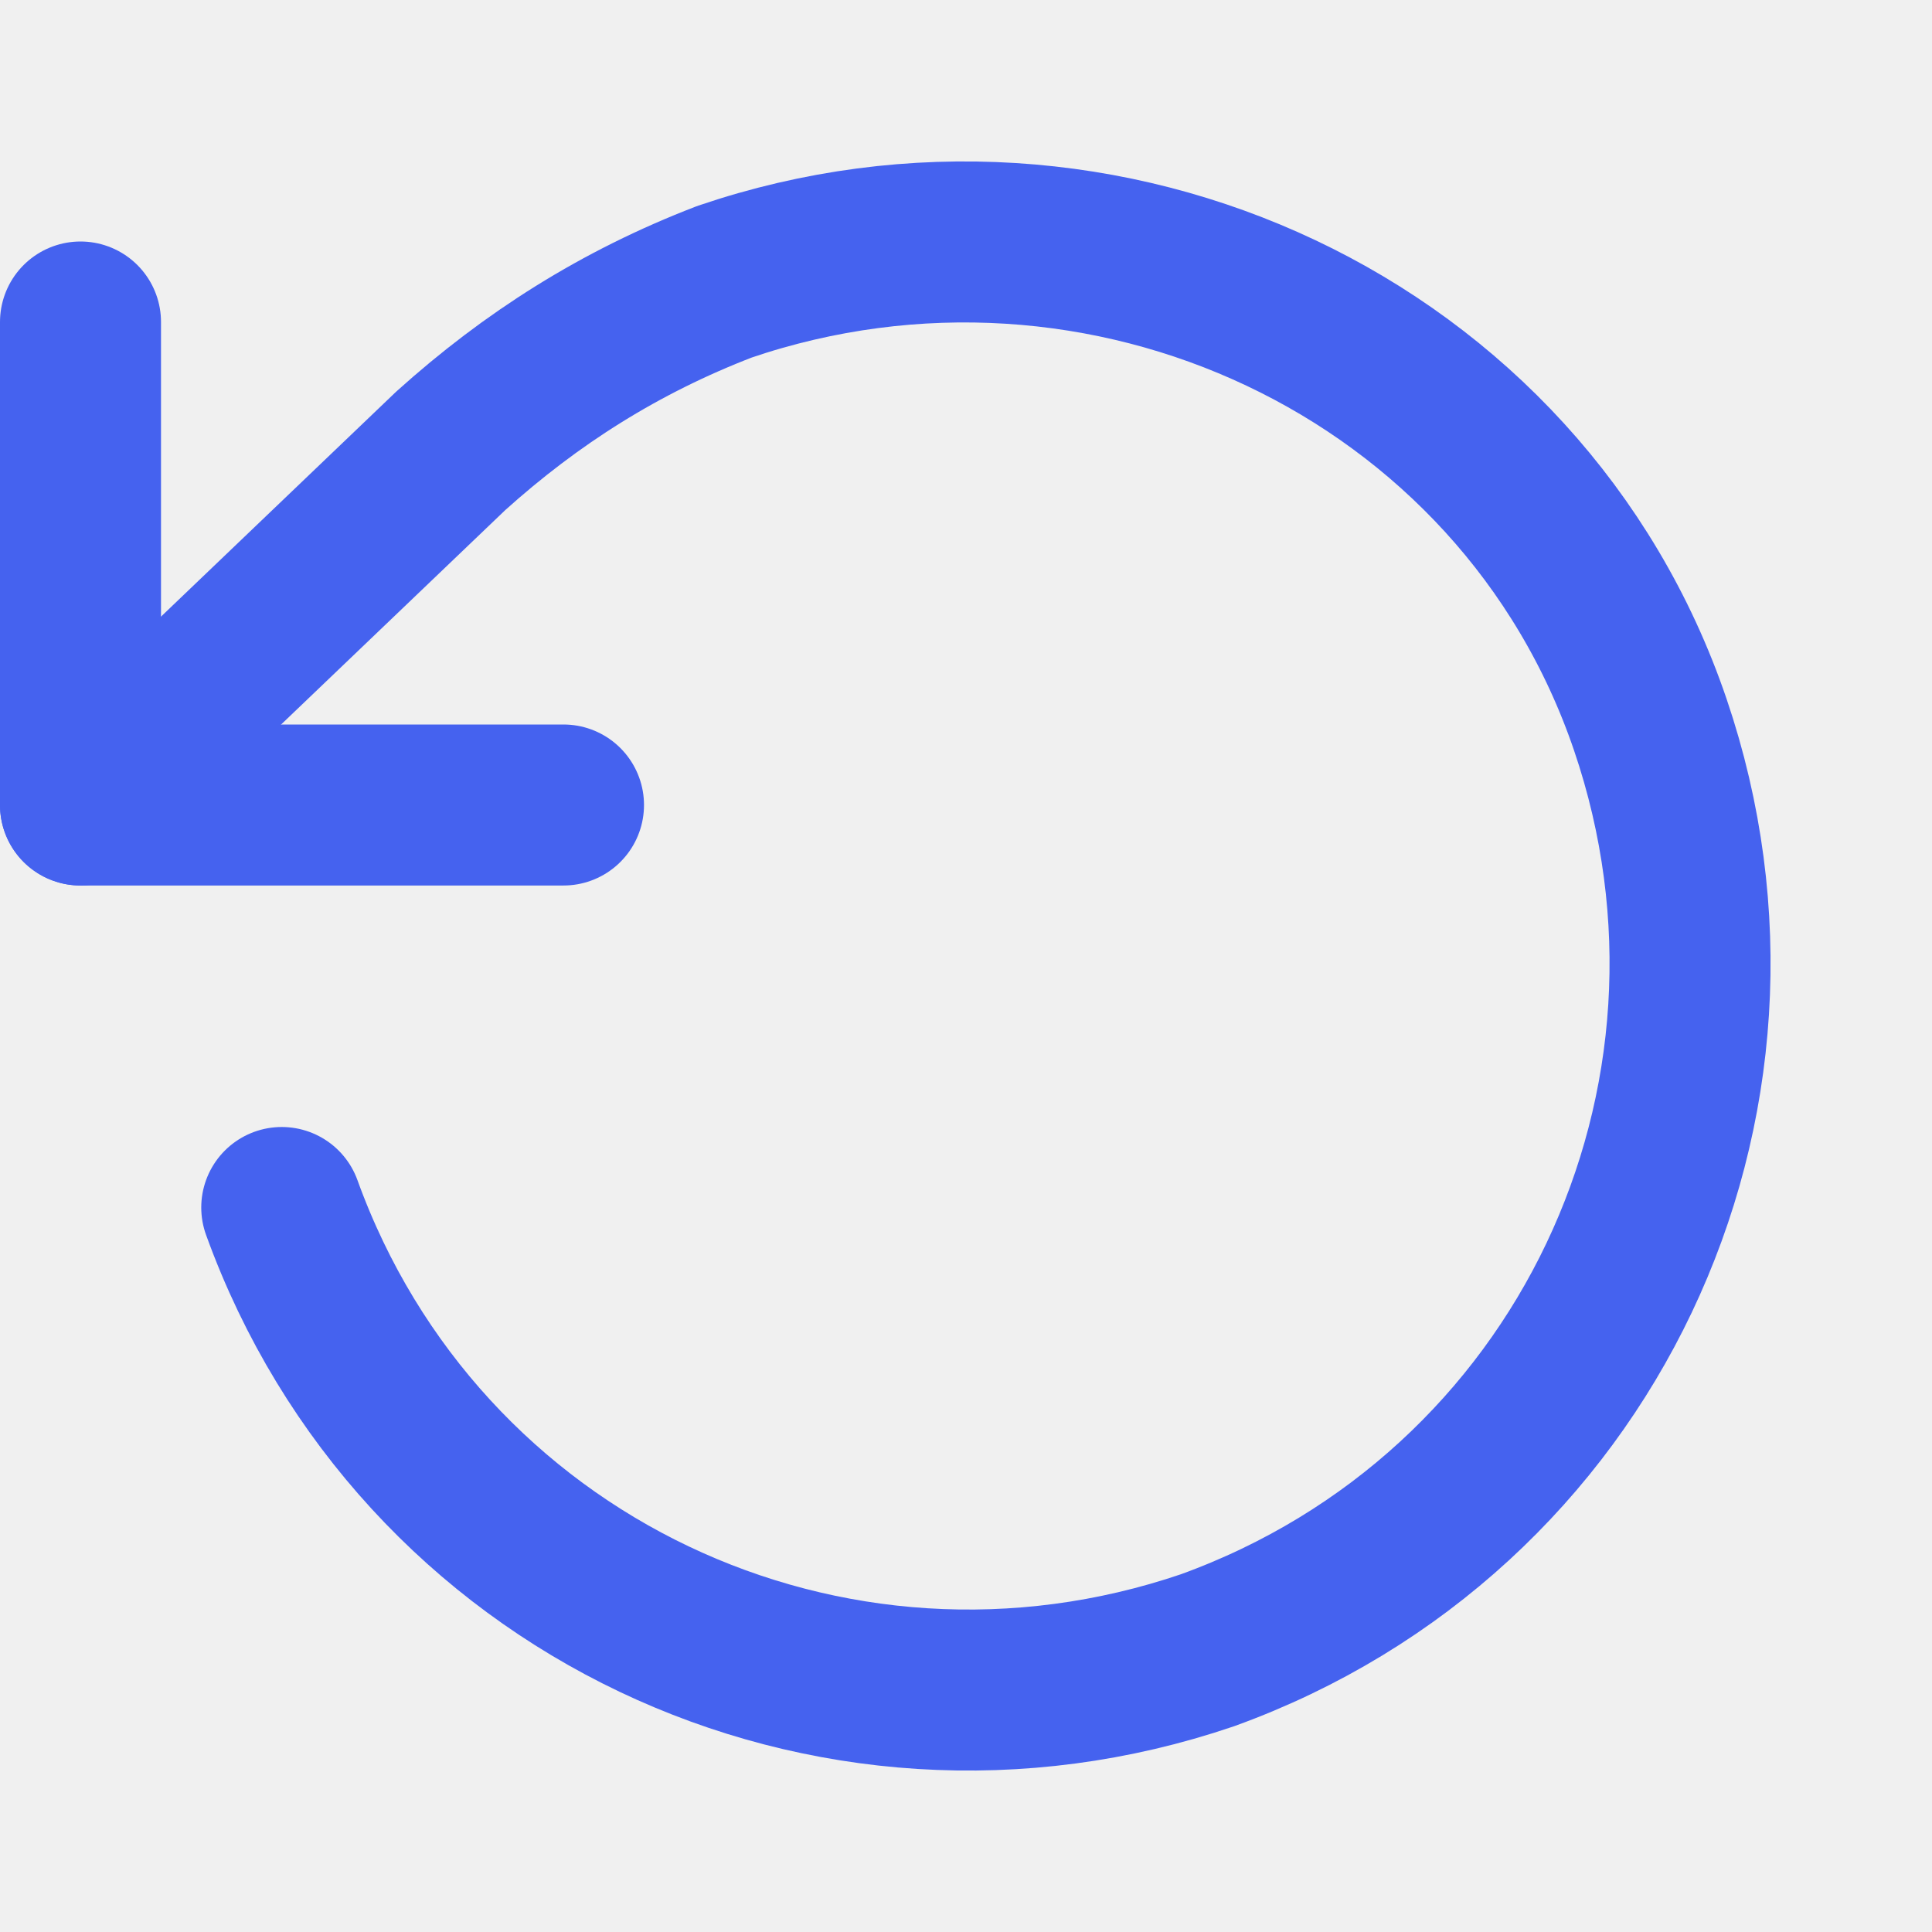
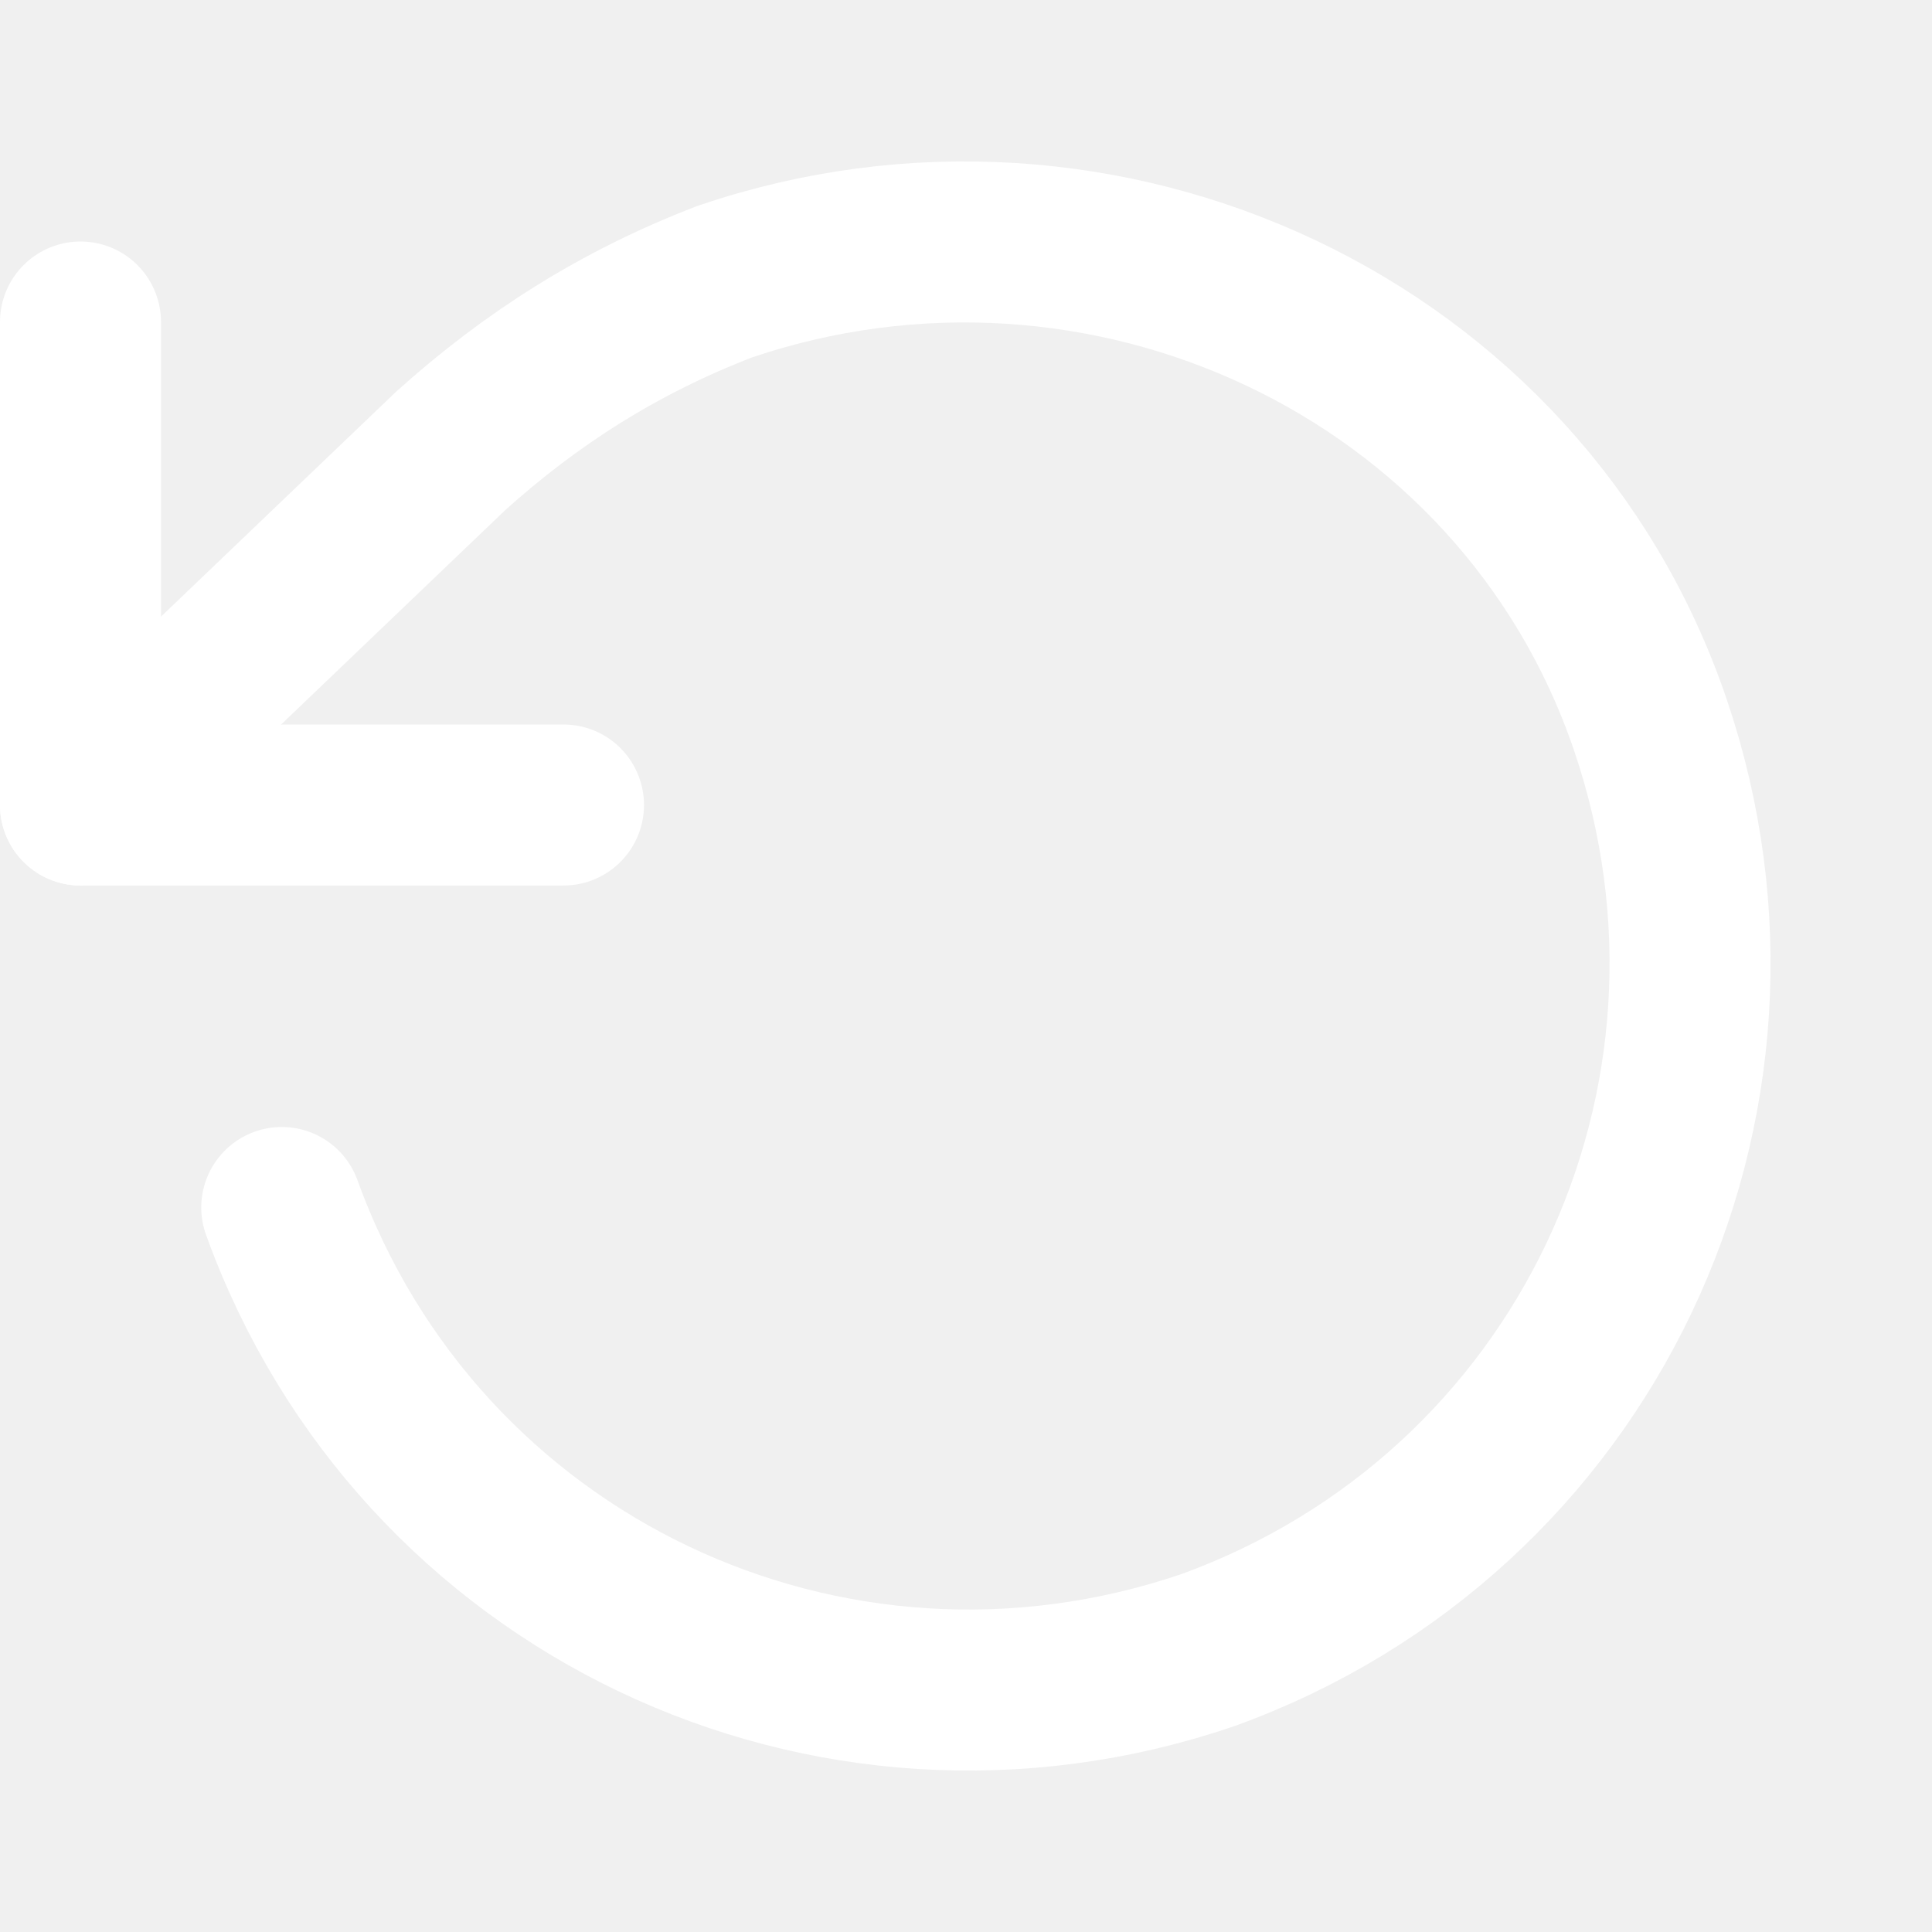
<svg xmlns="http://www.w3.org/2000/svg" version="1.1" id="Layer_1" x="0px" y="0px" viewBox="0 0 24 24" style="enable-background:new 0 0 24 24;" xml:space="preserve">
  <style type="text/css">
- 	.st0{fill:none;stroke:#4562EF;stroke-width:2;stroke-linecap:round;stroke-linejoin:round;}
+ 	.st0{fill:none;stroke:#FFFFFF;stroke-width:2;stroke-linecap:round;stroke-linejoin:round;}
</style>
  <polyline class="st0" points="1,4 1,10 7,10 " />
  <path class="st0" d="M3.5,15c1.7,4.7,6.8,7.1,11.5,5.5c4.7-1.7,7.1-6.8,5.5-11.5S13.7,1.9,9,3.5C7.7,4,6.6,4.7,5.6,5.6L1,10" />
</svg>
